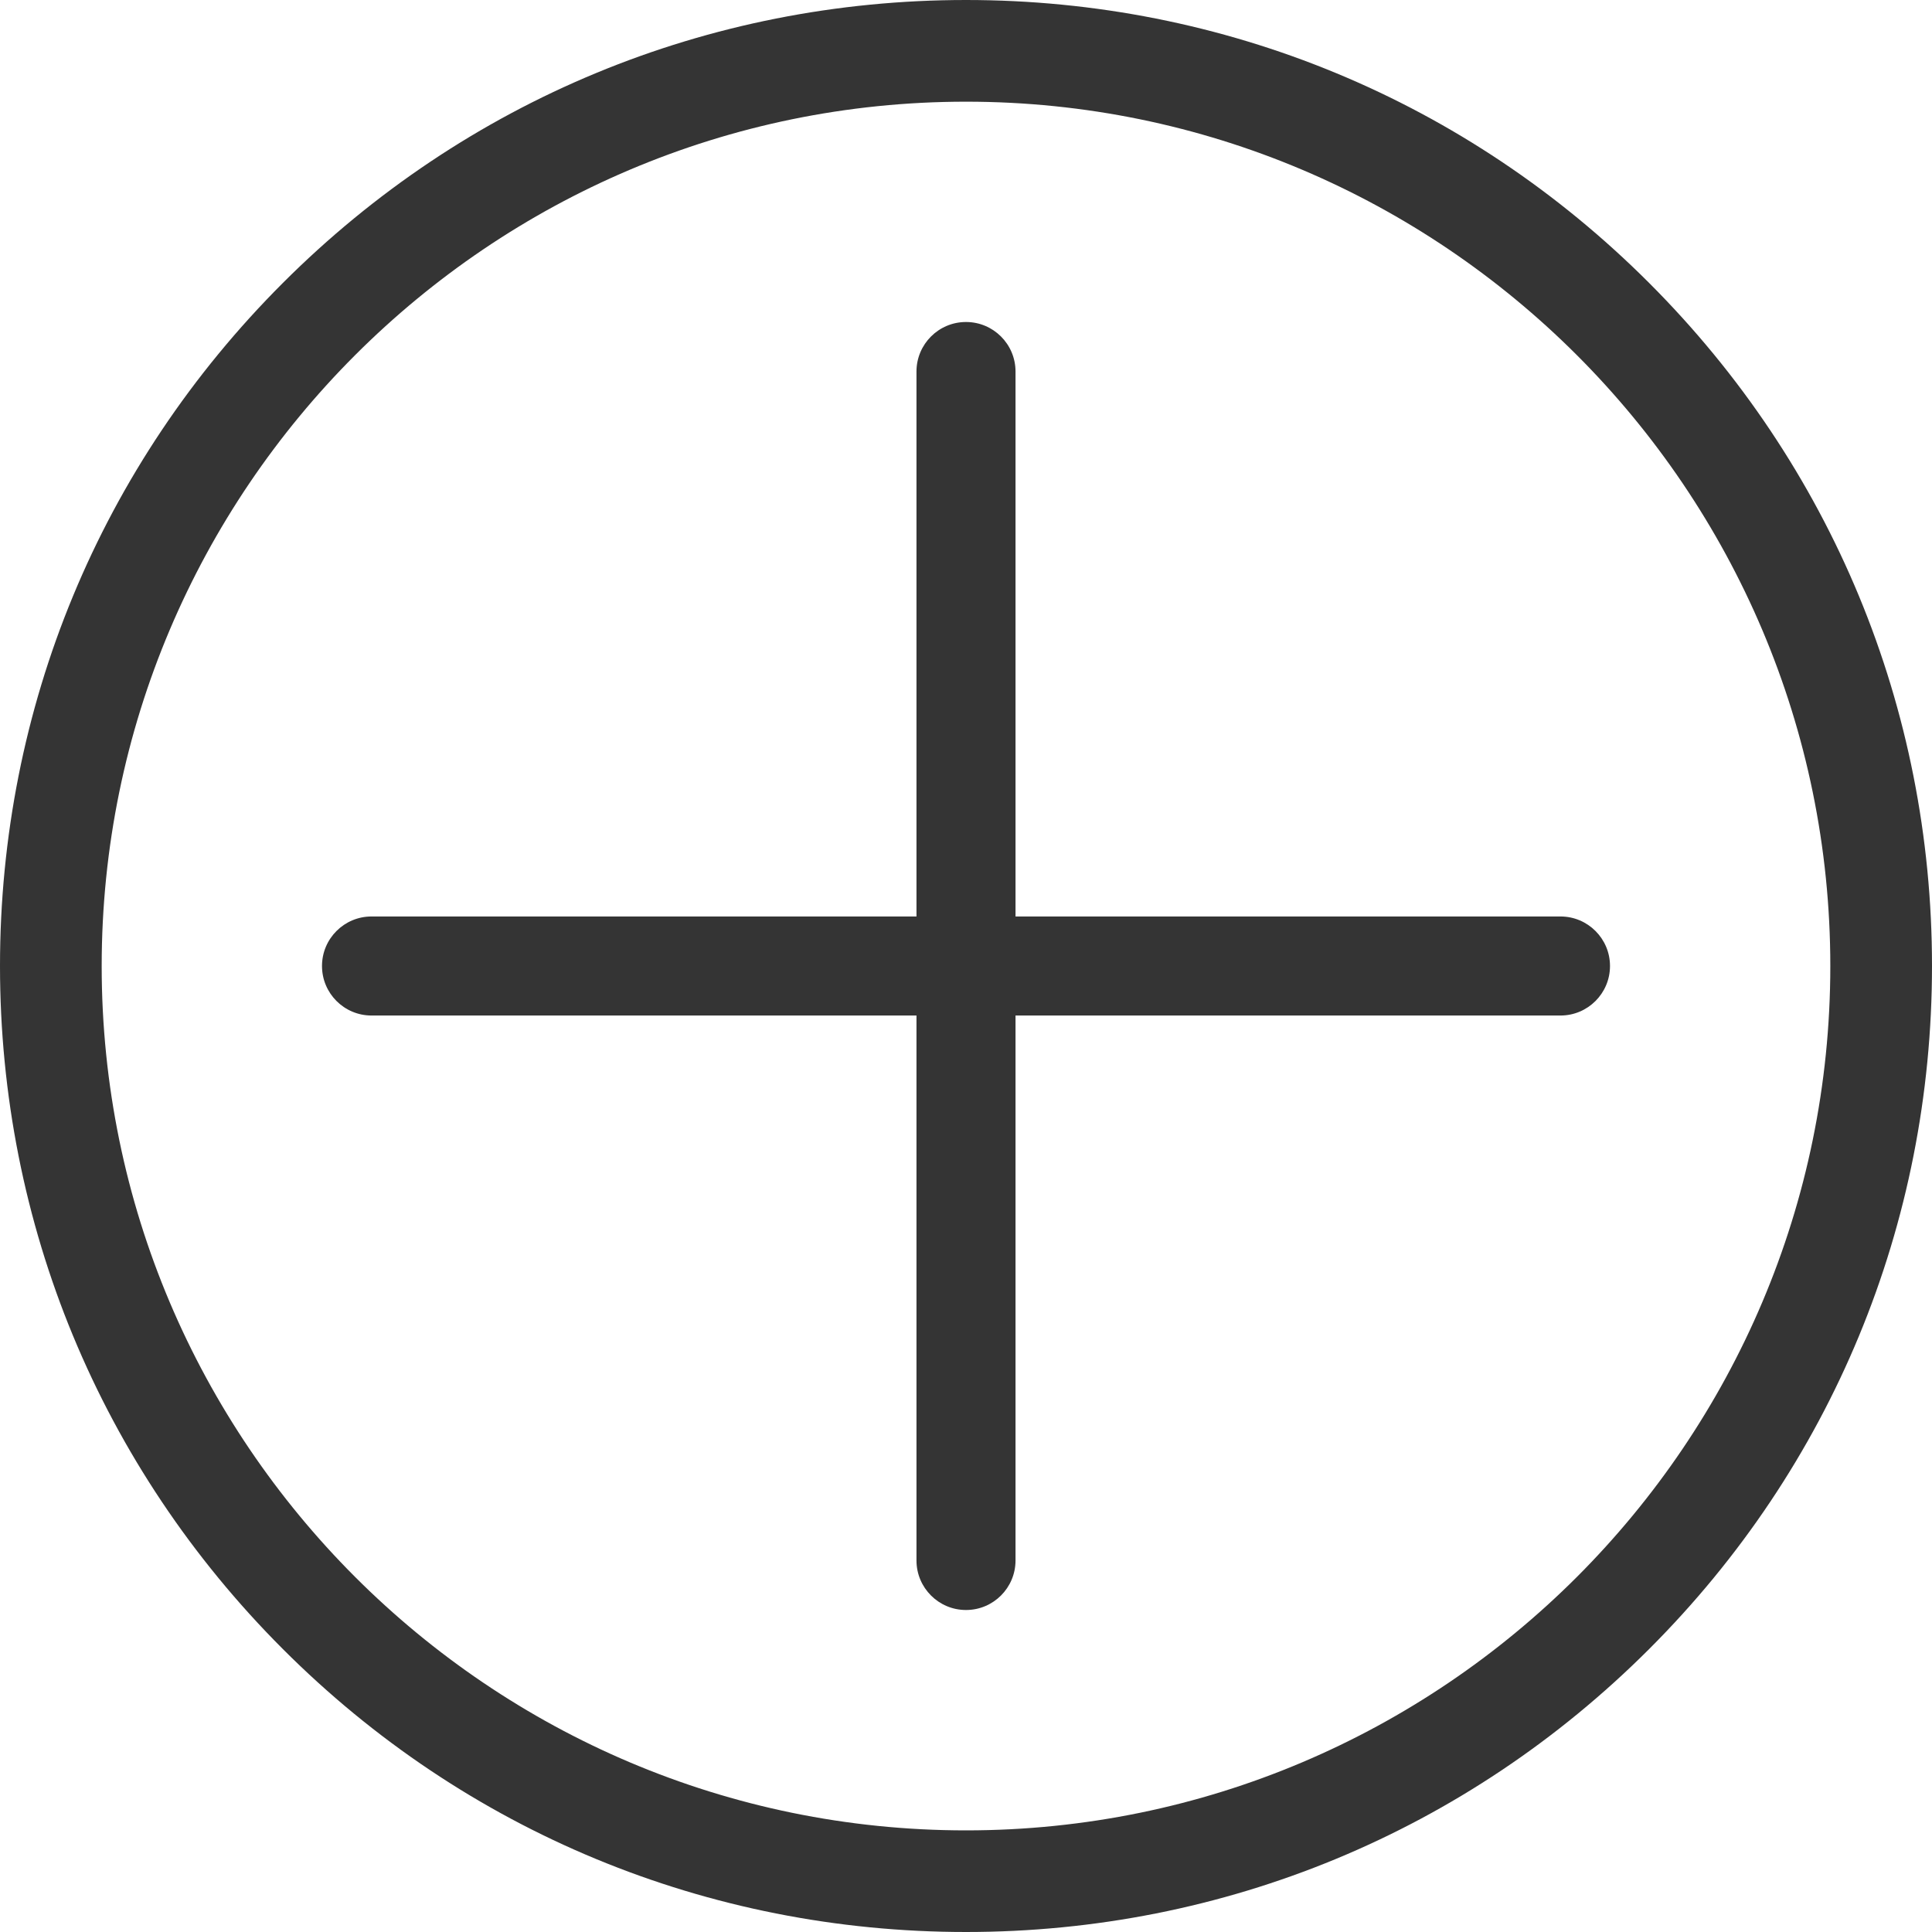
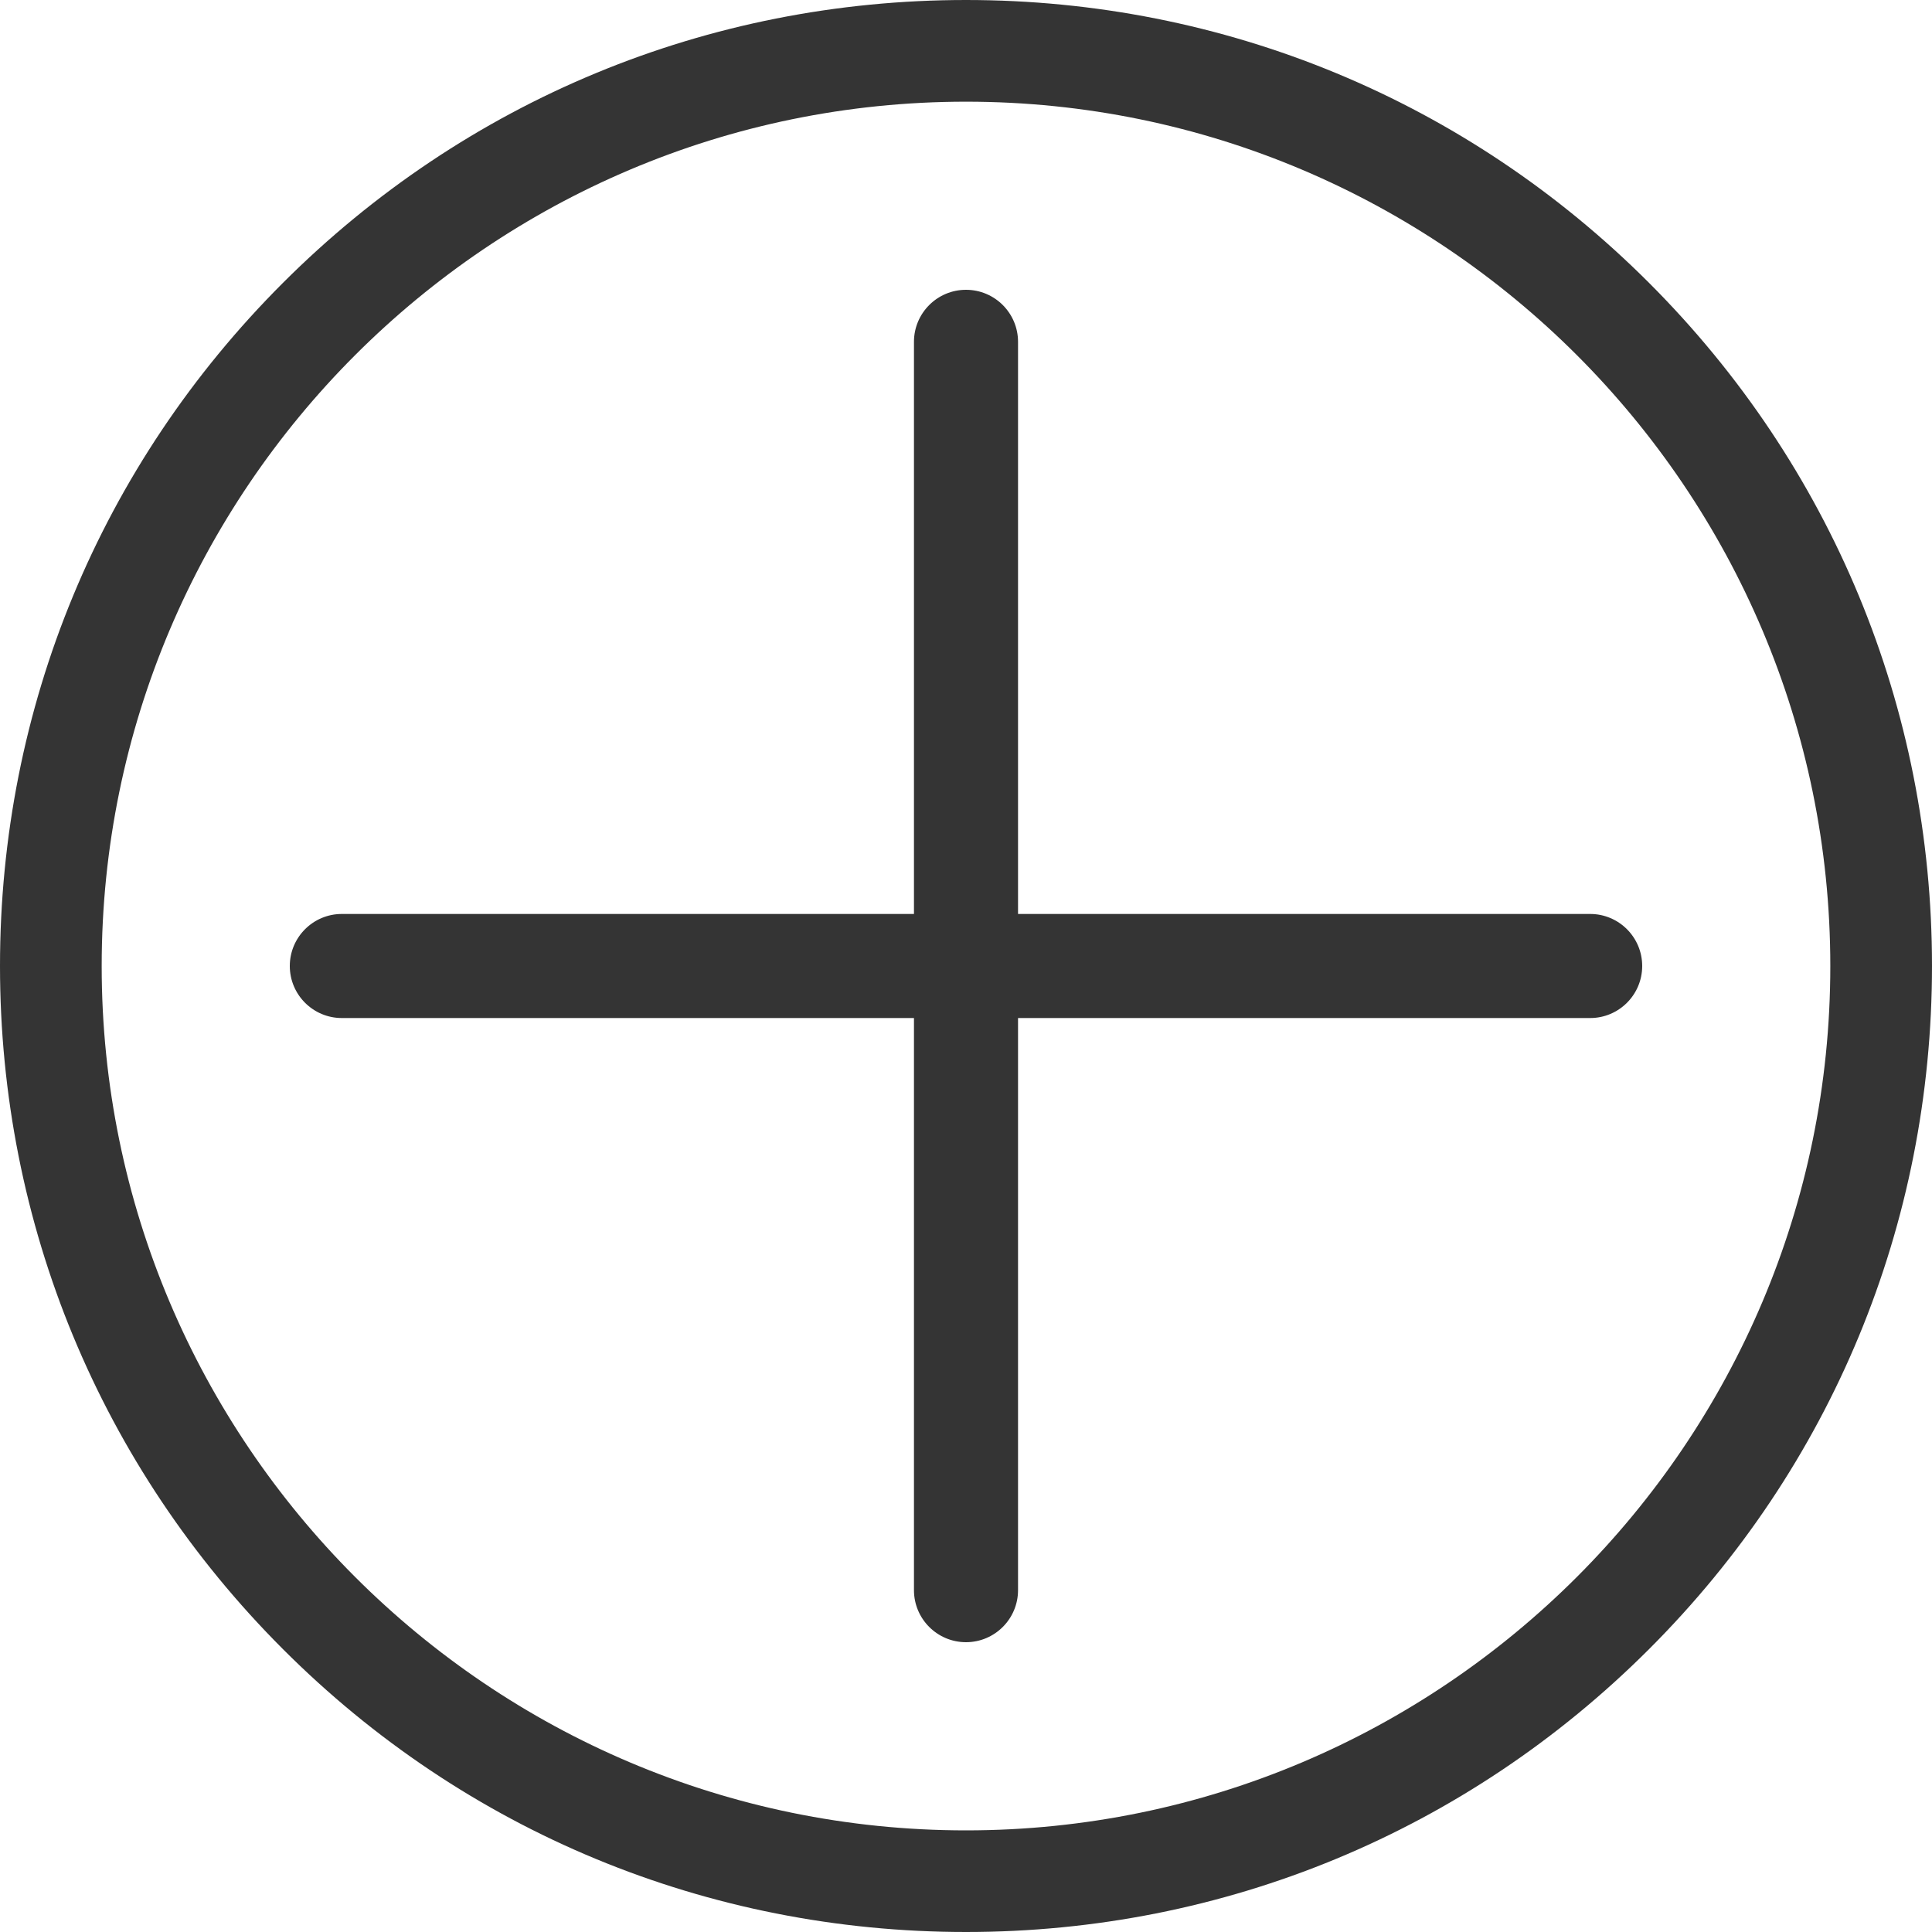
<svg xmlns="http://www.w3.org/2000/svg" width="30" height="30" viewBox="0 0 30 30" fill="none">
-   <g id="add">
-     <path id="Vector" d="M25.607 4.393C22.775 1.56 19.007 0 15 0C10.993 0 7.227 1.56 4.393 4.393C1.558 7.226 0 10.993 0 14.999C0 19.005 1.56 22.773 4.393 25.607C7.225 28.442 10.993 30 15 30C19.007 30 22.773 28.44 25.607 25.607C28.442 22.774 30 19.007 30 14.999C30 10.992 28.44 7.226 25.607 4.393ZM15 28.422C7.599 28.422 1.579 22.402 1.579 15.001C1.579 7.6 7.599 1.579 15 1.579C22.401 1.579 28.421 7.6 28.421 15.001C28.421 22.402 22.401 28.422 15 28.422Z" fill="#343434" />
-     <path id="Vector_2" d="M24.231 14.231H15.769V5.769C15.769 5.345 15.425 5 15 5C14.575 5 14.231 5.345 14.231 5.769V14.231H5.769C5.345 14.231 5 14.575 5 15C5 15.425 5.345 15.769 5.769 15.769H14.231V24.231C14.231 24.655 14.575 25 15 25C15.425 25 15.769 24.655 15.769 24.231V15.769H24.231C24.655 15.769 25 15.425 25 15C25 14.575 24.655 14.231 24.231 14.231Z" fill="#343434" />
-   </g>
+   <path d="M25.607 4.393C22.775 1.56 19.007 0 15 0C10.993 0 7.227 1.56 4.393 4.393C1.558 7.226 0 10.993 0 14.999C0 19.005 1.56 22.773 4.393 25.607C7.225 28.442 10.993 30 15 30C19.007 30 22.773 28.44 25.607 25.607C28.442 22.774 30 19.007 30 14.999C30 10.992 28.44 7.226 25.607 4.393ZM15 28.422C7.599 28.422 1.579 22.402 1.579 15.001C1.579 7.6 7.599 1.579 15 1.579C22.401 1.579 28.421 7.6 28.421 15.001C28.421 22.402 22.401 28.422 15 28.422Z" fill="#343434" />
+   <path d="M24.692 14.192H15.808V5.308C15.808 4.862 15.446 4.5 15 4.5C14.554 4.5 14.192 4.862 14.192 5.308V14.192H5.308C4.862 14.192 4.5 14.554 4.5 15C4.5 15.446 4.862 15.808 5.308 15.808H14.192V24.692C14.192 25.138 14.554 25.5 15 25.5C15.446 25.5 15.808 25.138 15.808 24.692V15.808H24.692C25.138 15.808 25.5 15.446 25.5 15C25.5 14.554 25.138 14.192 24.692 14.192Z" fill="#343434" />
</svg>
